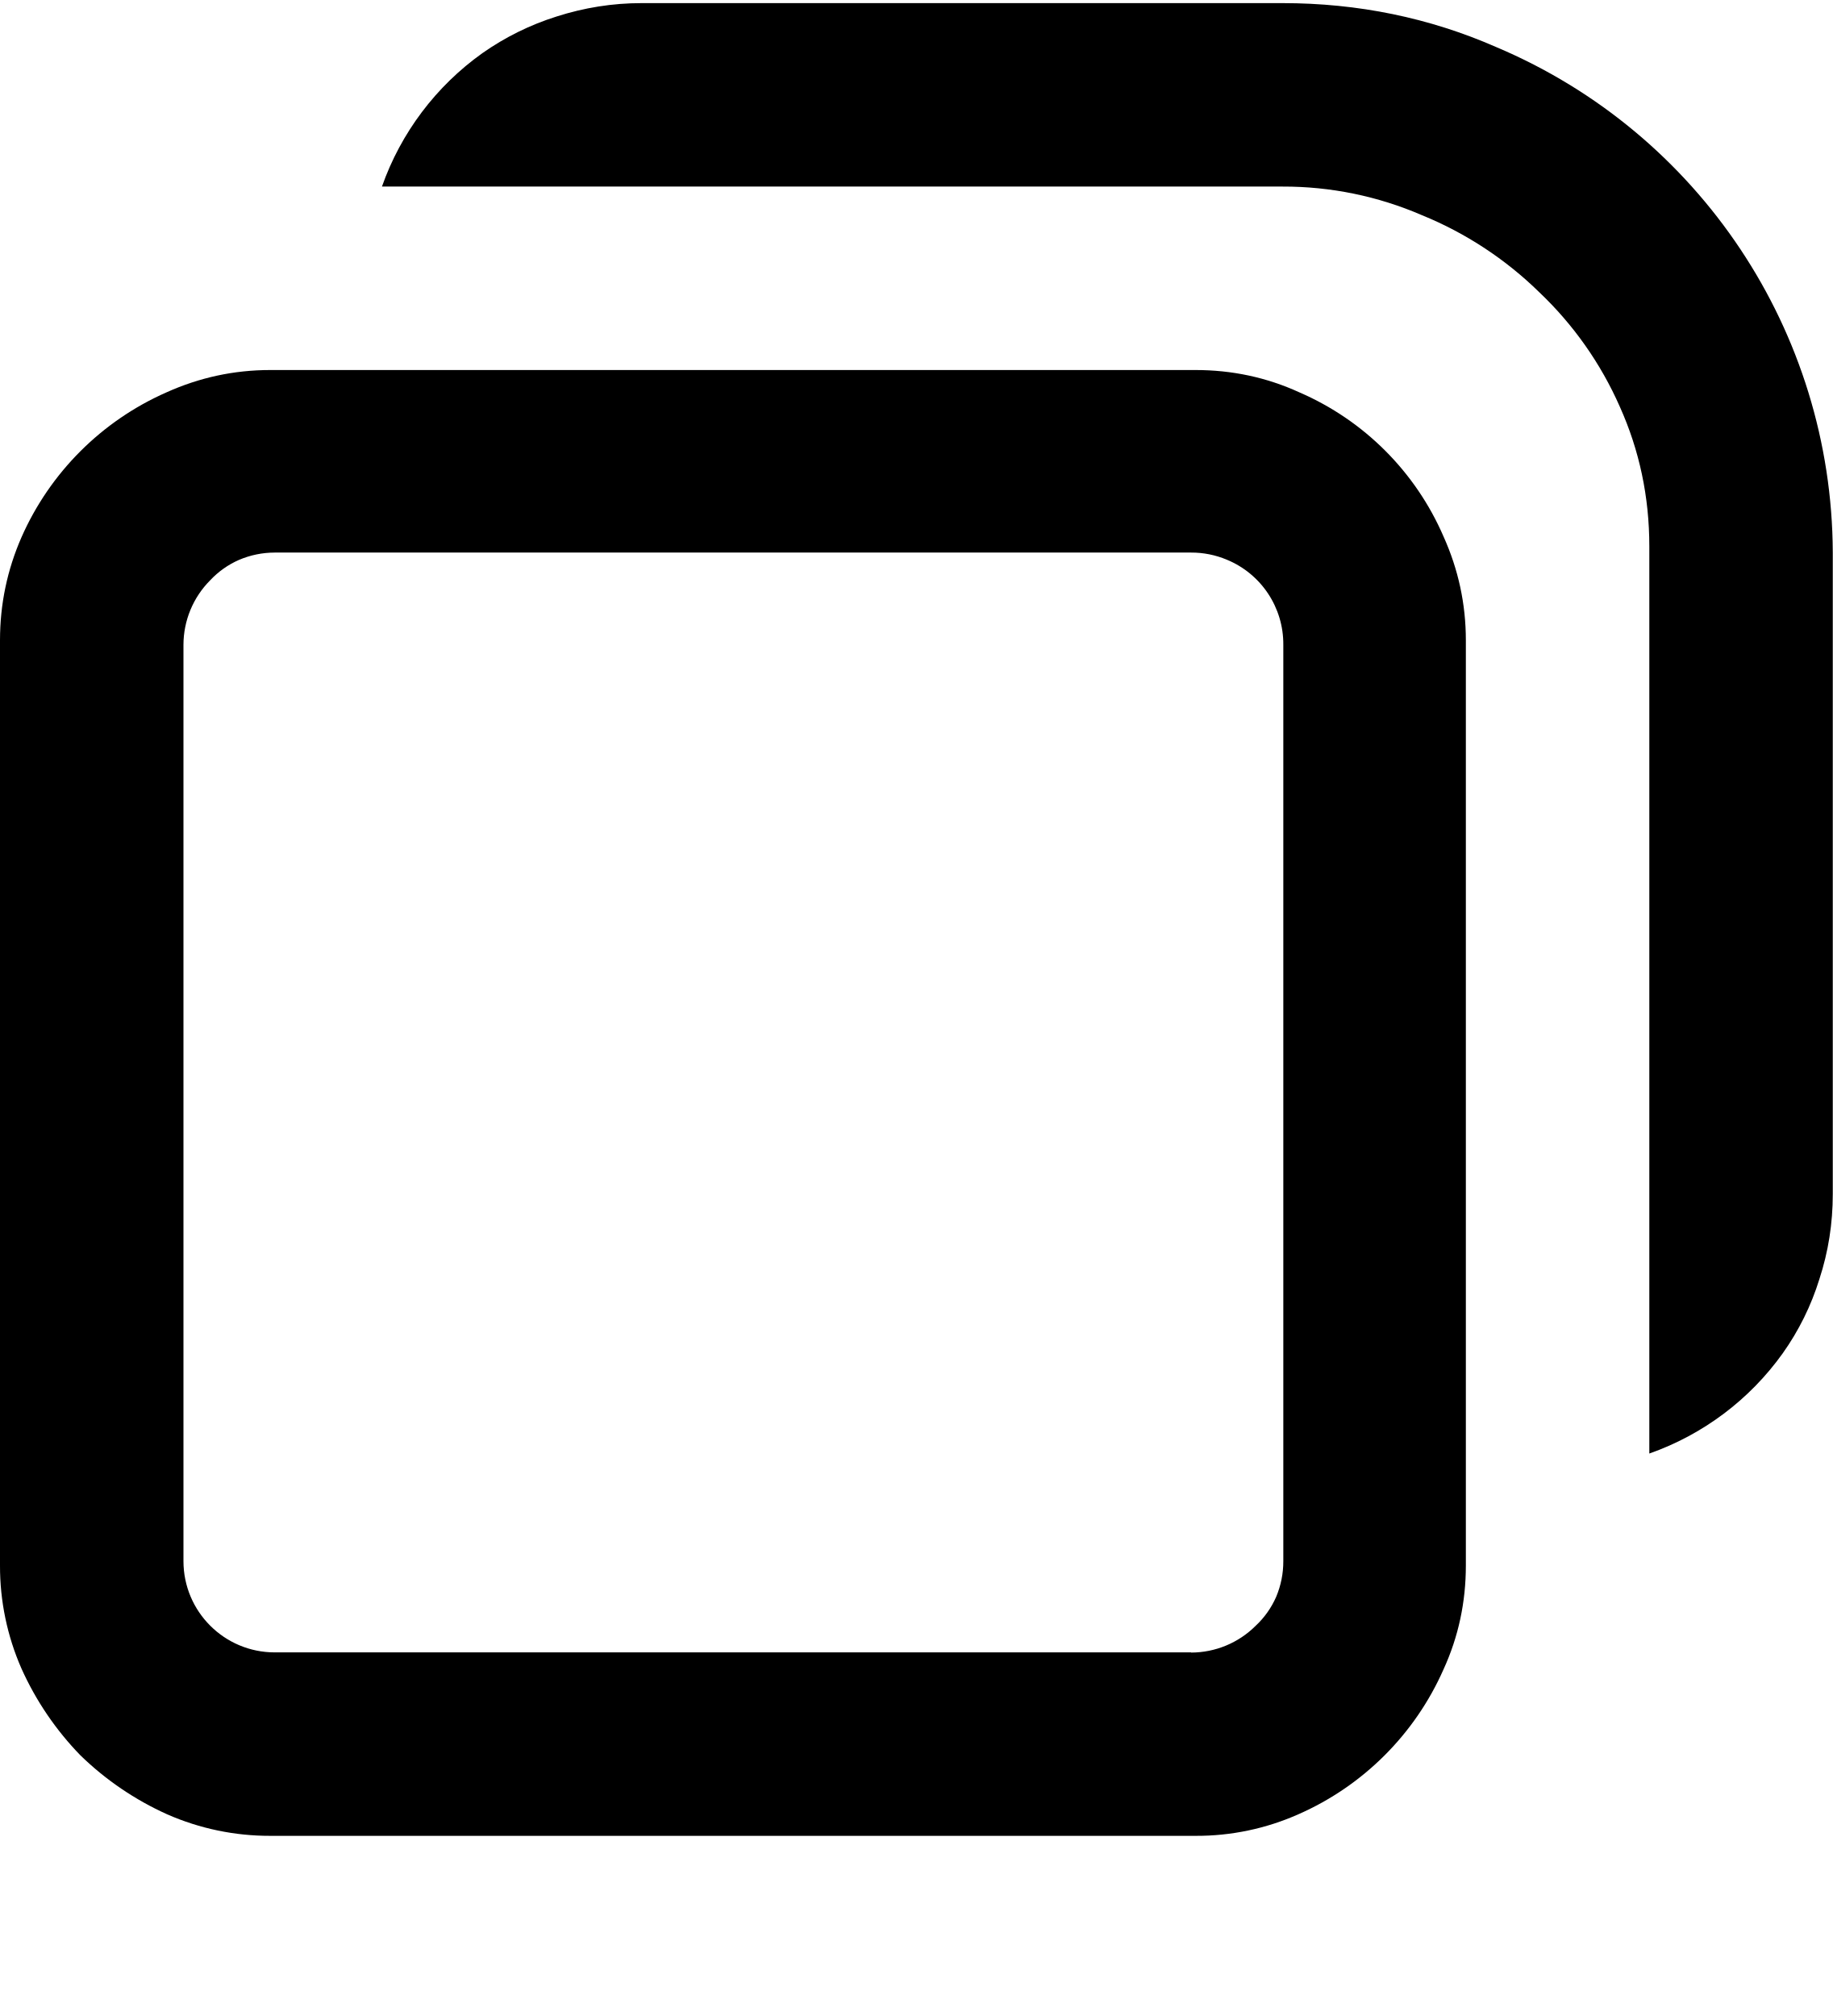
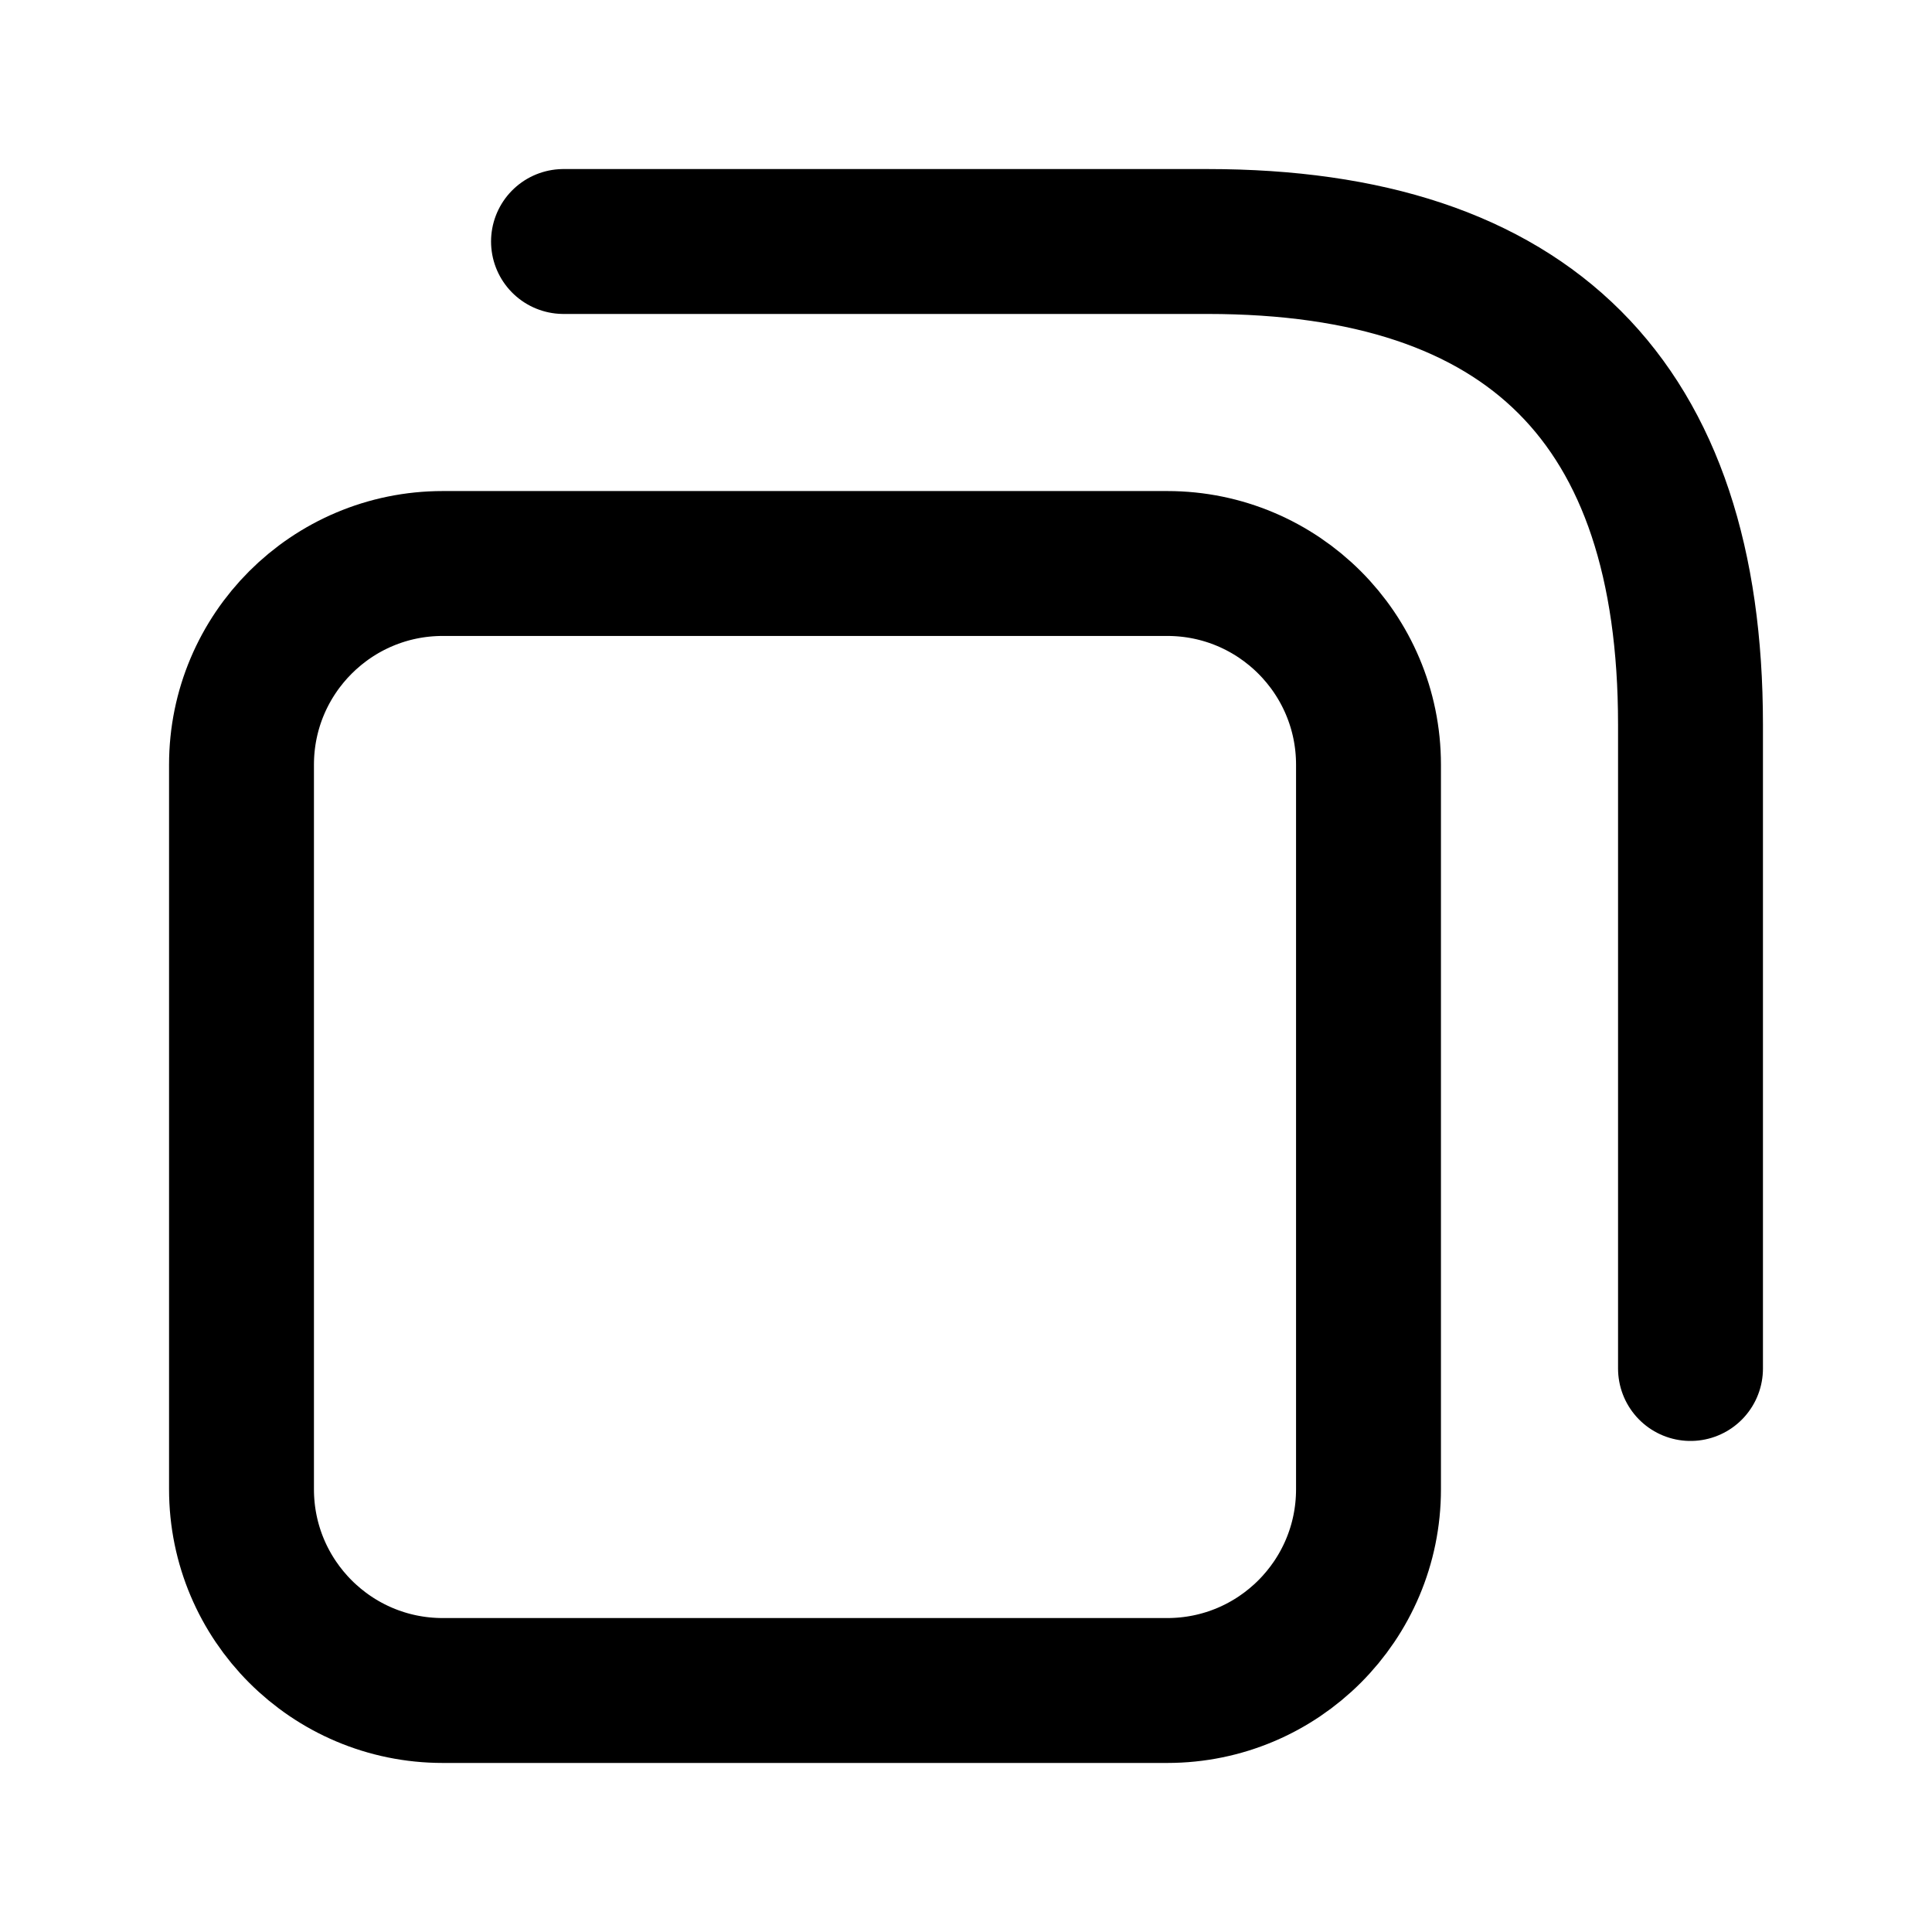
- <svg xmlns="http://www.w3.org/2000/svg" width="10" height="11" fill="none">
-   <path fill="currentColor" d="M8.999 2.981c0-.27-.054-.524-.161-.762a1.939 1.939 0 0 0-.44-.625 1.985 1.985 0 0 0-.64-.42 1.899 1.899 0 0 0-.76-.156H2.084A1.51 1.51 0 0 1 2.632.29c.124-.087.259-.154.405-.2.15-.048.304-.073.464-.073h3.496c.413 0 .802.08 1.167.24A3.006 3.006 0 0 1 10 3.014v3.501c0 .16-.024.314-.073.464a1.427 1.427 0 0 1-.2.405 1.51 1.51 0 0 1-.728.547V2.981Zm-7.524 7.036A1.39 1.39 0 0 1 .913 9.9a1.649 1.649 0 0 1-.474-.322 1.648 1.648 0 0 1-.322-.474A1.39 1.39 0 0 1 0 8.542V3.494c0-.199.04-.386.117-.562a1.545 1.545 0 0 1 .791-.791c.18-.081.368-.122.567-.122h5.048c.199 0 .388.04.567.122a1.51 1.51 0 0 1 .786.786c.081.18.122.368.122.567v5.048c0 .199-.04.388-.122.567a1.545 1.545 0 0 1-.791.79 1.367 1.367 0 0 1-.562.118H1.475Zm5.024-1a.5.5 0 0 0 .352-.146.478.478 0 0 0 .112-.158.498.498 0 0 0 .039-.195v-5a.498.498 0 0 0-.308-.464.498.498 0 0 0-.195-.039h-5a.498.498 0 0 0-.195.04.478.478 0 0 0-.157.111.5.5 0 0 0-.146.352v5a.498.498 0 0 0 .498.498h5Z" />
+ <svg xmlns="http://www.w3.org/2000/svg" viewBox="0 0 24 24" fill="none">
+   <g stroke="currentColor" stroke-width="1.8" stroke-linecap="round">
+     <path d="M14.5 7A2.5 2.5 0 0 1 17 9.5v9a2.5 2.5 0 0 1-2.5 2.5h-9A2.5 2.5 0 0 1 3 18.5v-9A2.5 2.5 0 0 1 5.5 7h9Z" />
+     <path d="M7 3h8c4 0 6 2 6 6v8" />
+   </g>
</svg>
